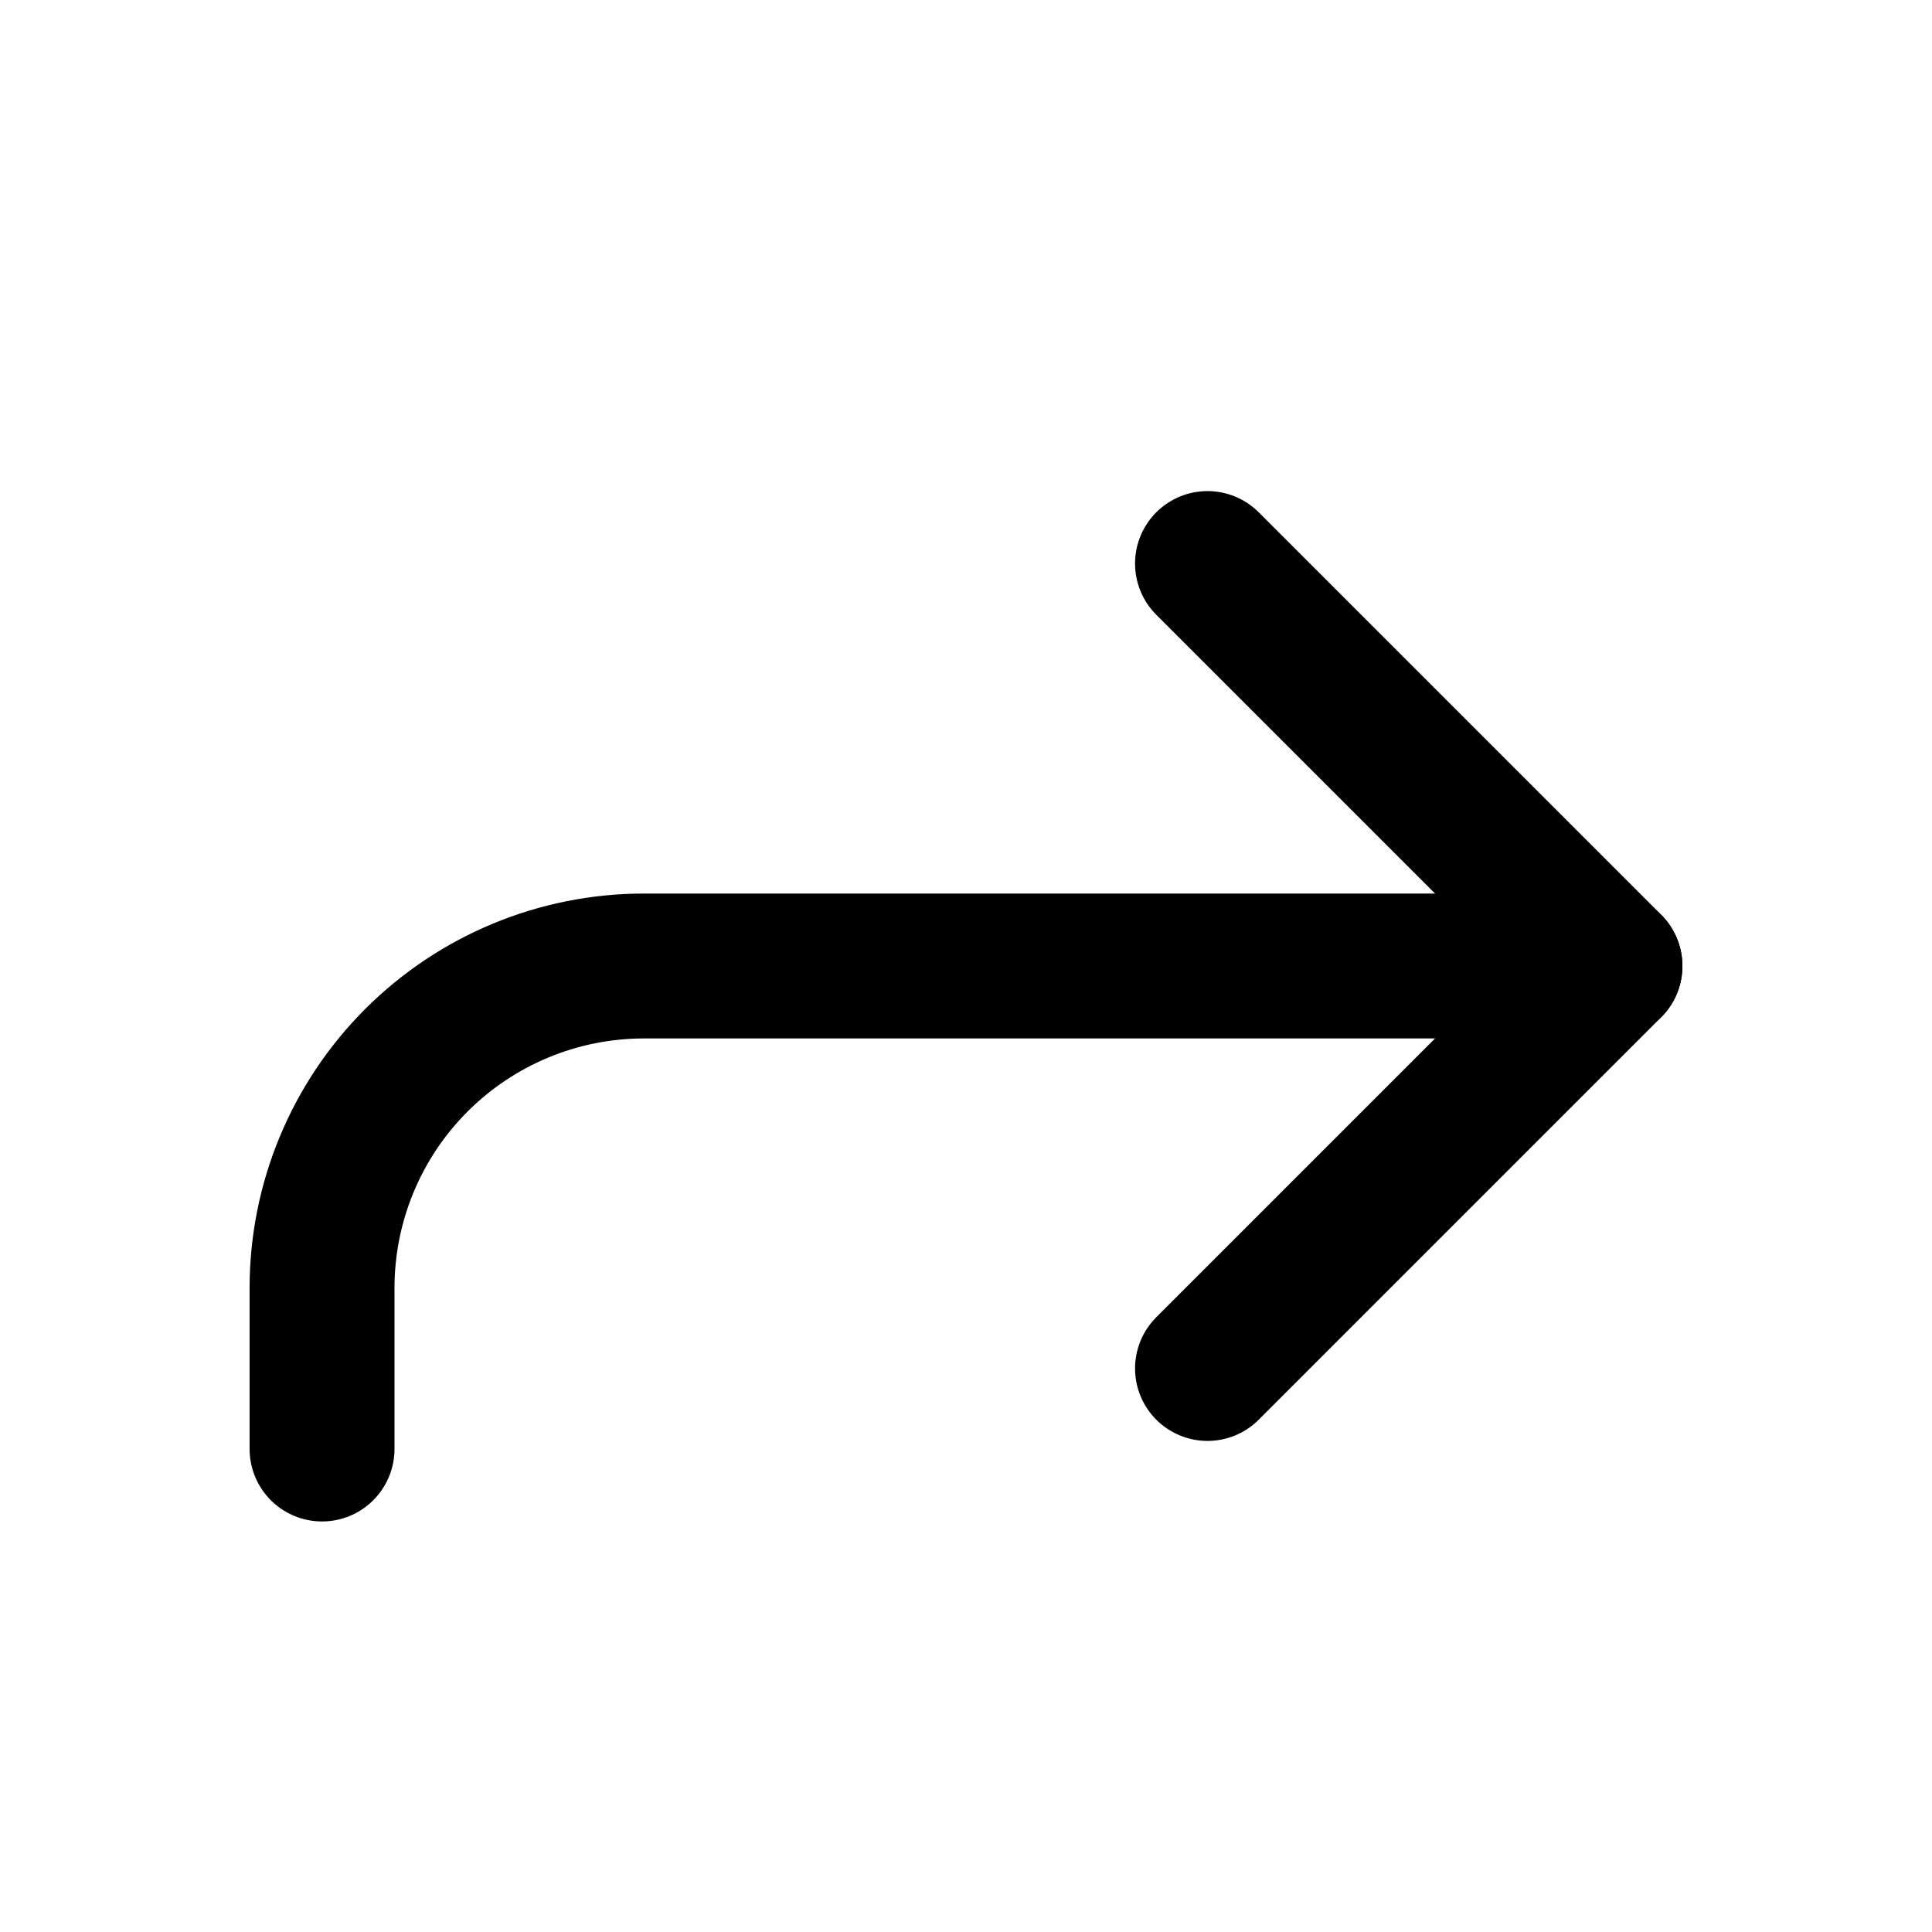
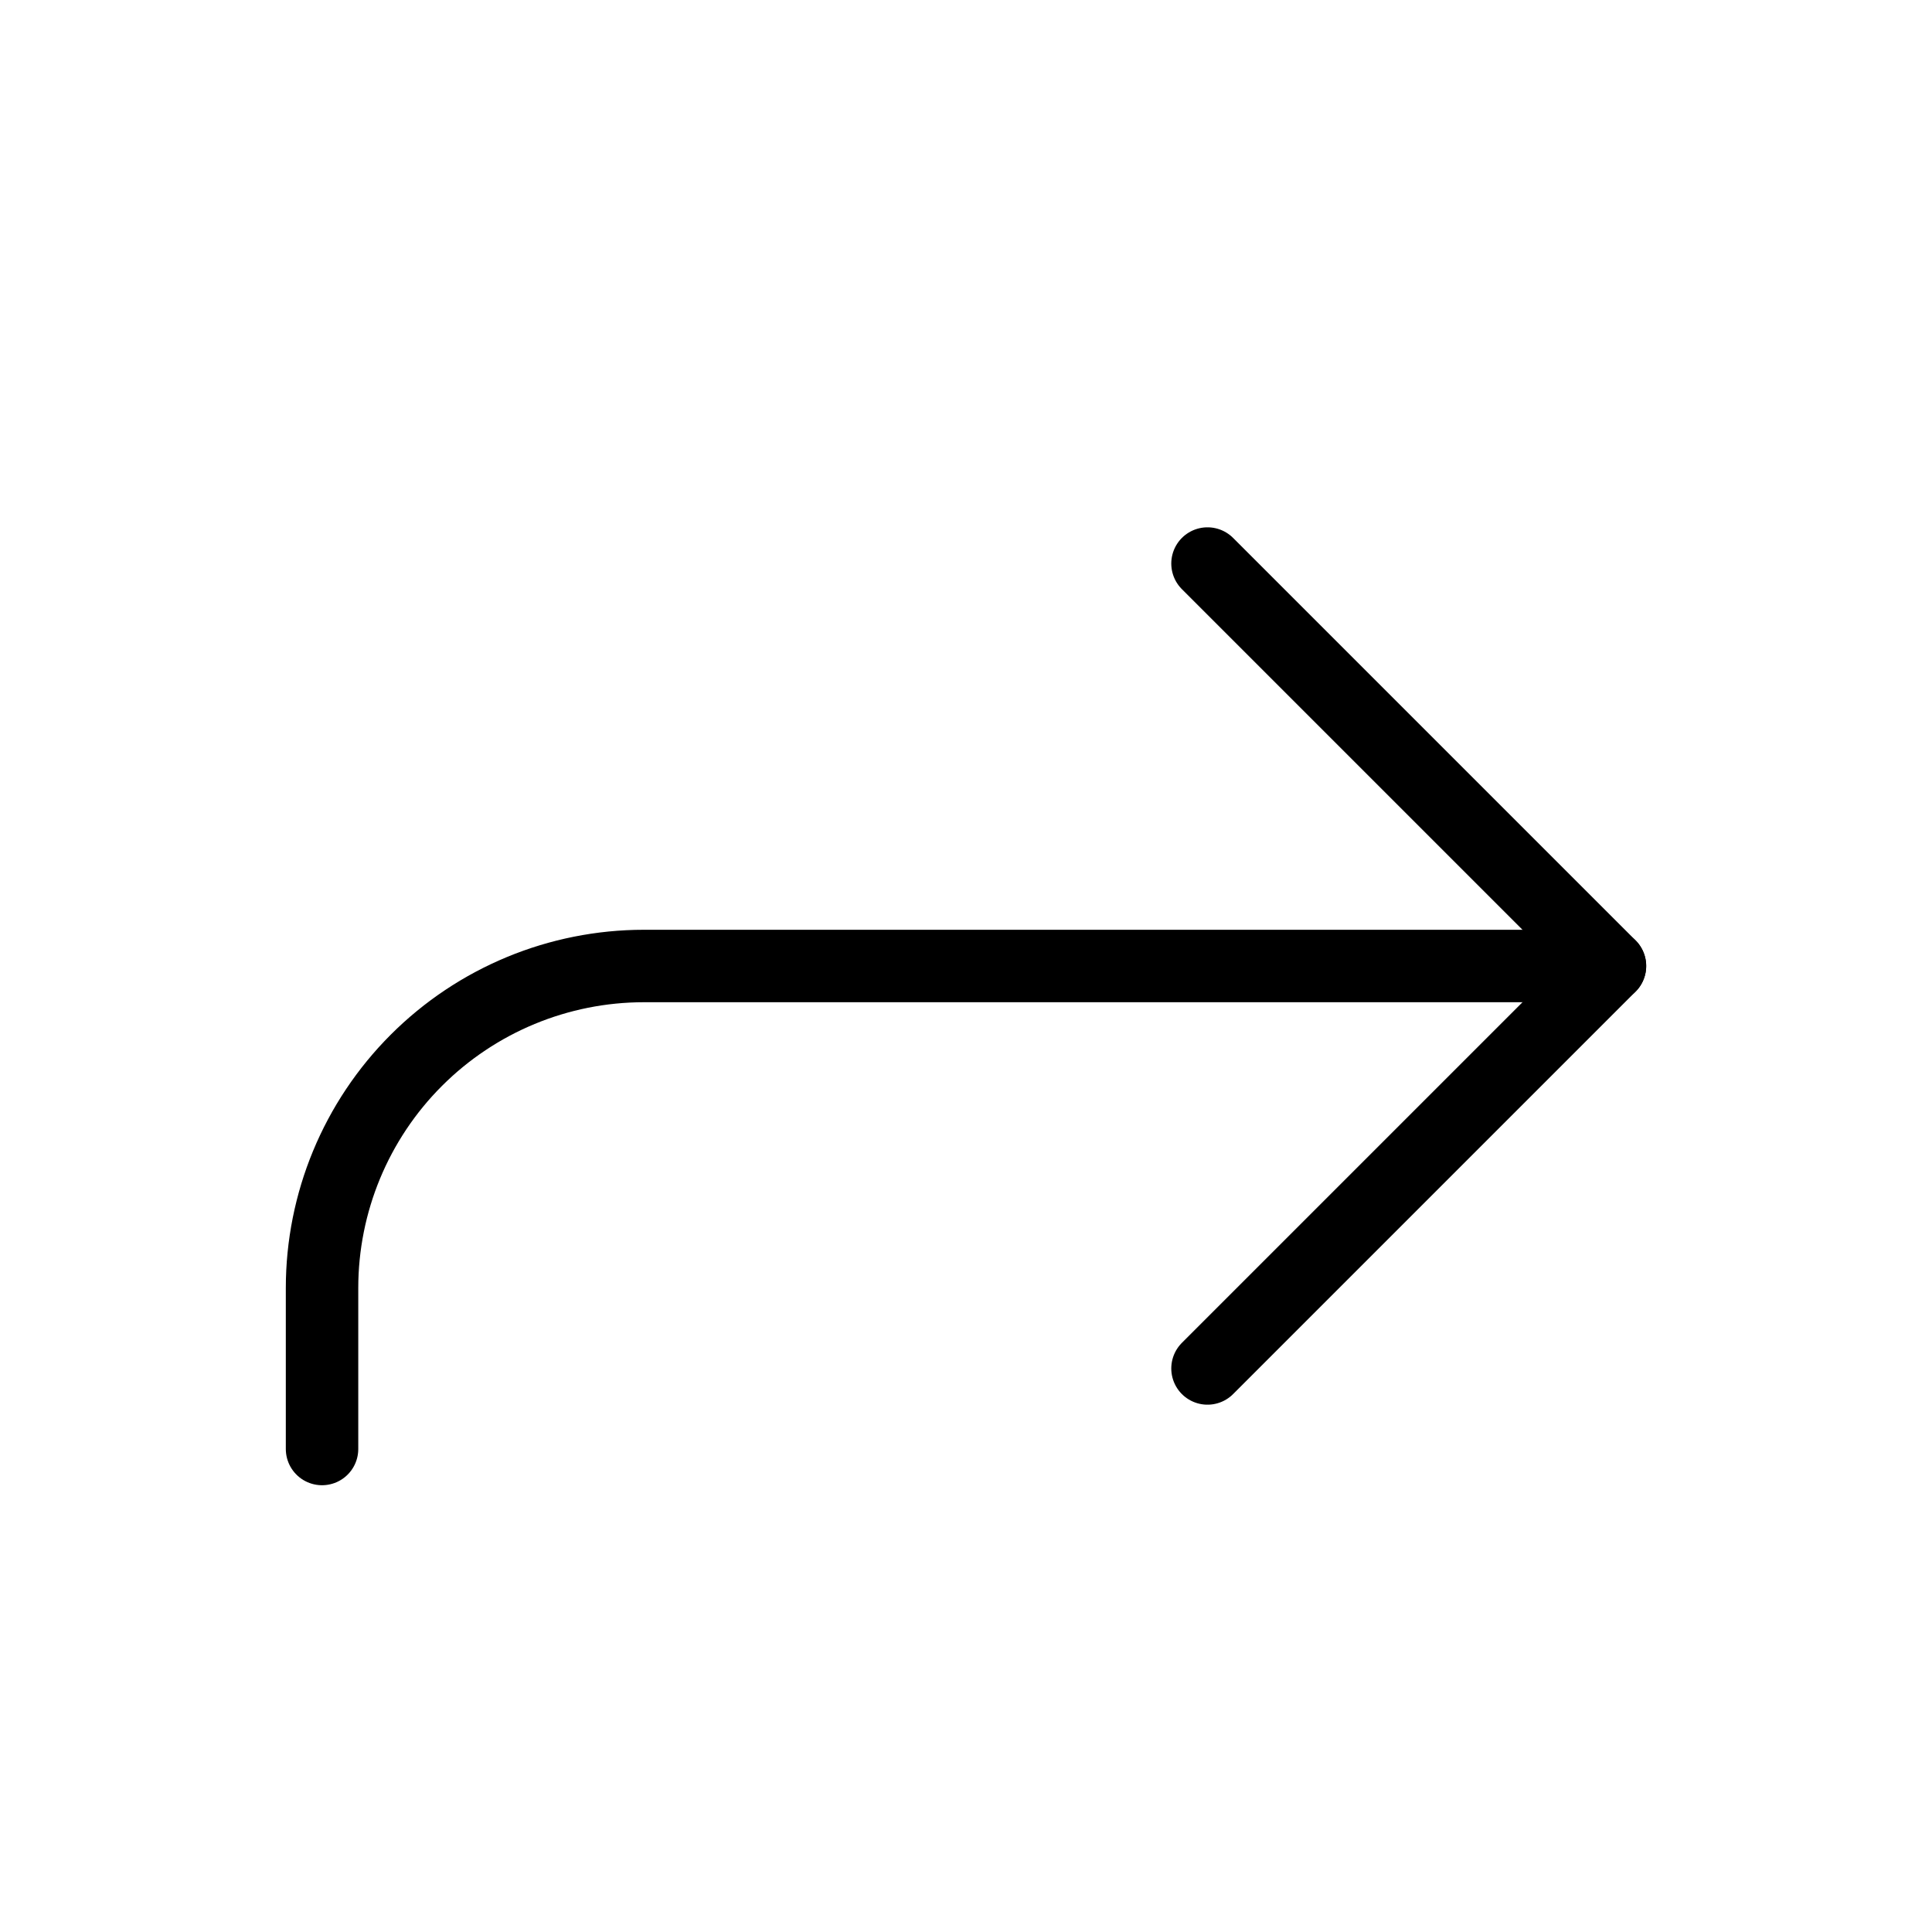
<svg xmlns="http://www.w3.org/2000/svg" width="16" height="16" viewBox="0 0 16 16" fill="none">
-   <path d="M10 11.333L13.333 8L10 4.667" stroke="black" stroke-width="1.2" stroke-linecap="round" stroke-linejoin="round" />
-   <path d="M2.667 12V10.667C2.667 9.959 2.948 9.281 3.448 8.781C3.948 8.281 4.626 8 5.333 8H13.333" stroke="black" stroke-width="1.2" stroke-linecap="round" stroke-linejoin="round" />
+   <path d="M10 11.333L13.333 8L10 4.667" stroke="black" stroke-width="0.6" stroke-linecap="round" stroke-linejoin="round" />
+   <path d="M2.667 12V10.667C2.667 9.959 2.948 9.281 3.448 8.781C3.948 8.281 4.626 8 5.333 8H13.333" stroke="black" stroke-width="0.6" stroke-linecap="round" stroke-linejoin="round" />
</svg>
